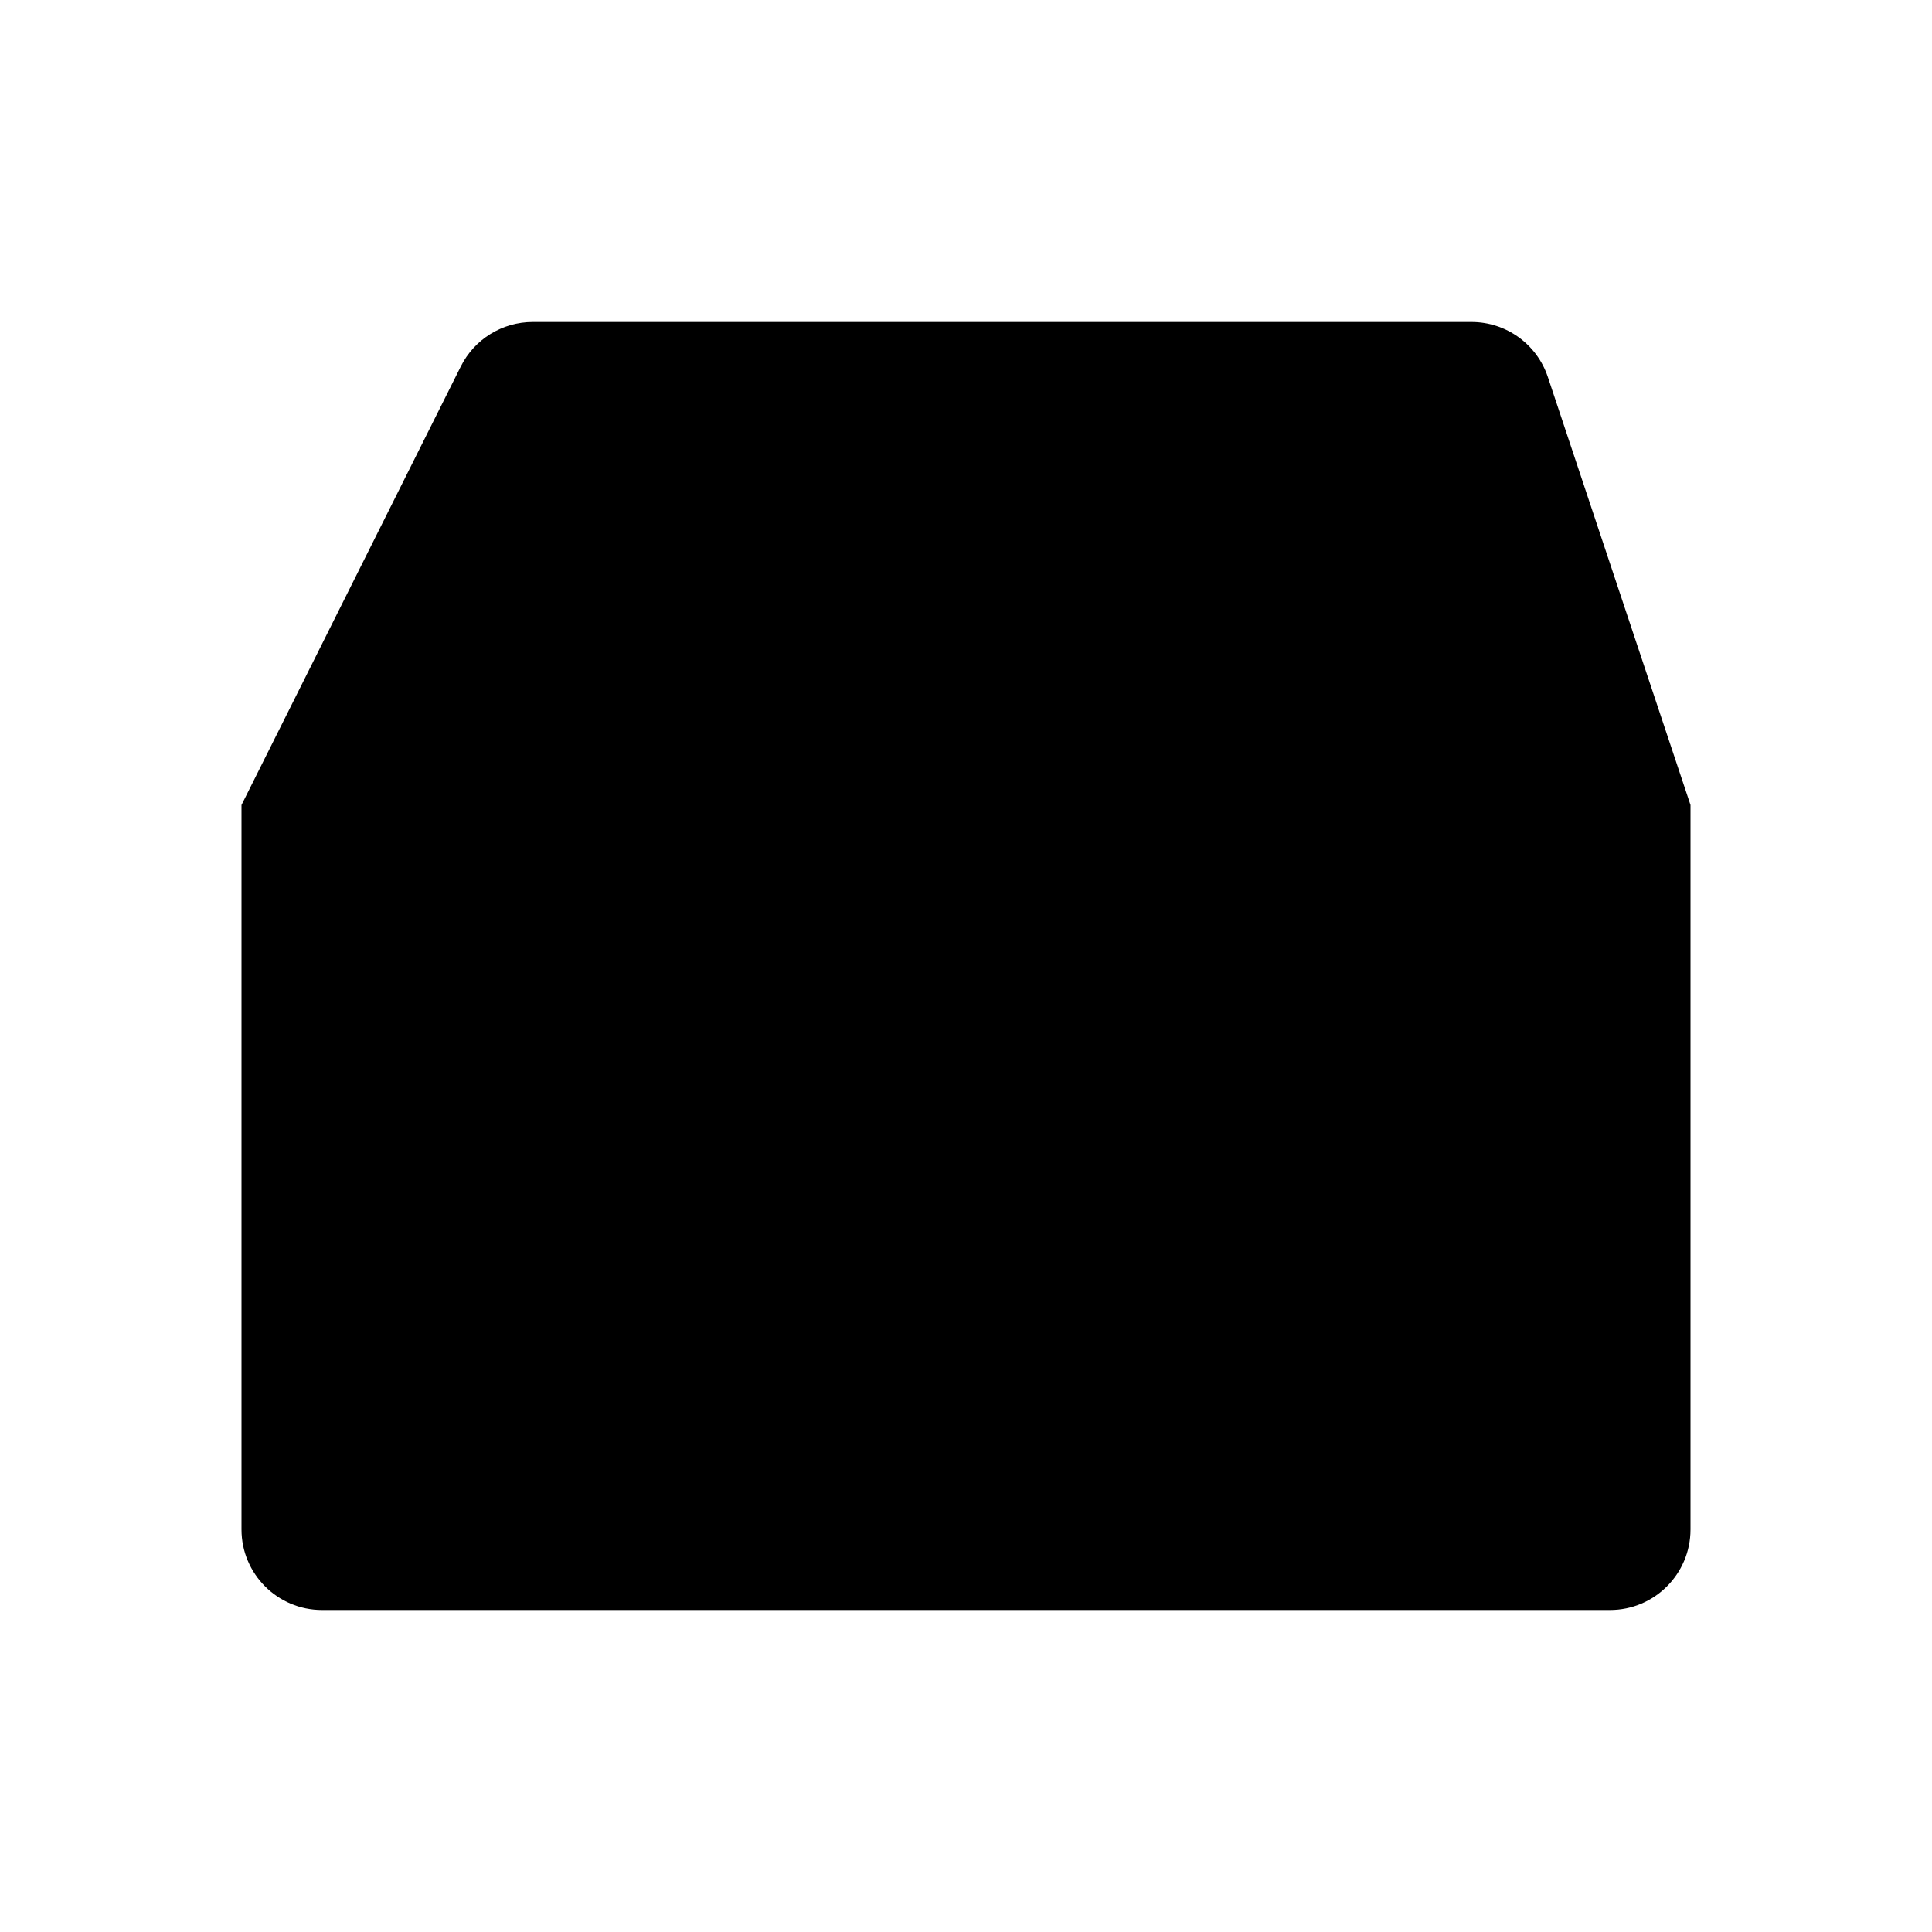
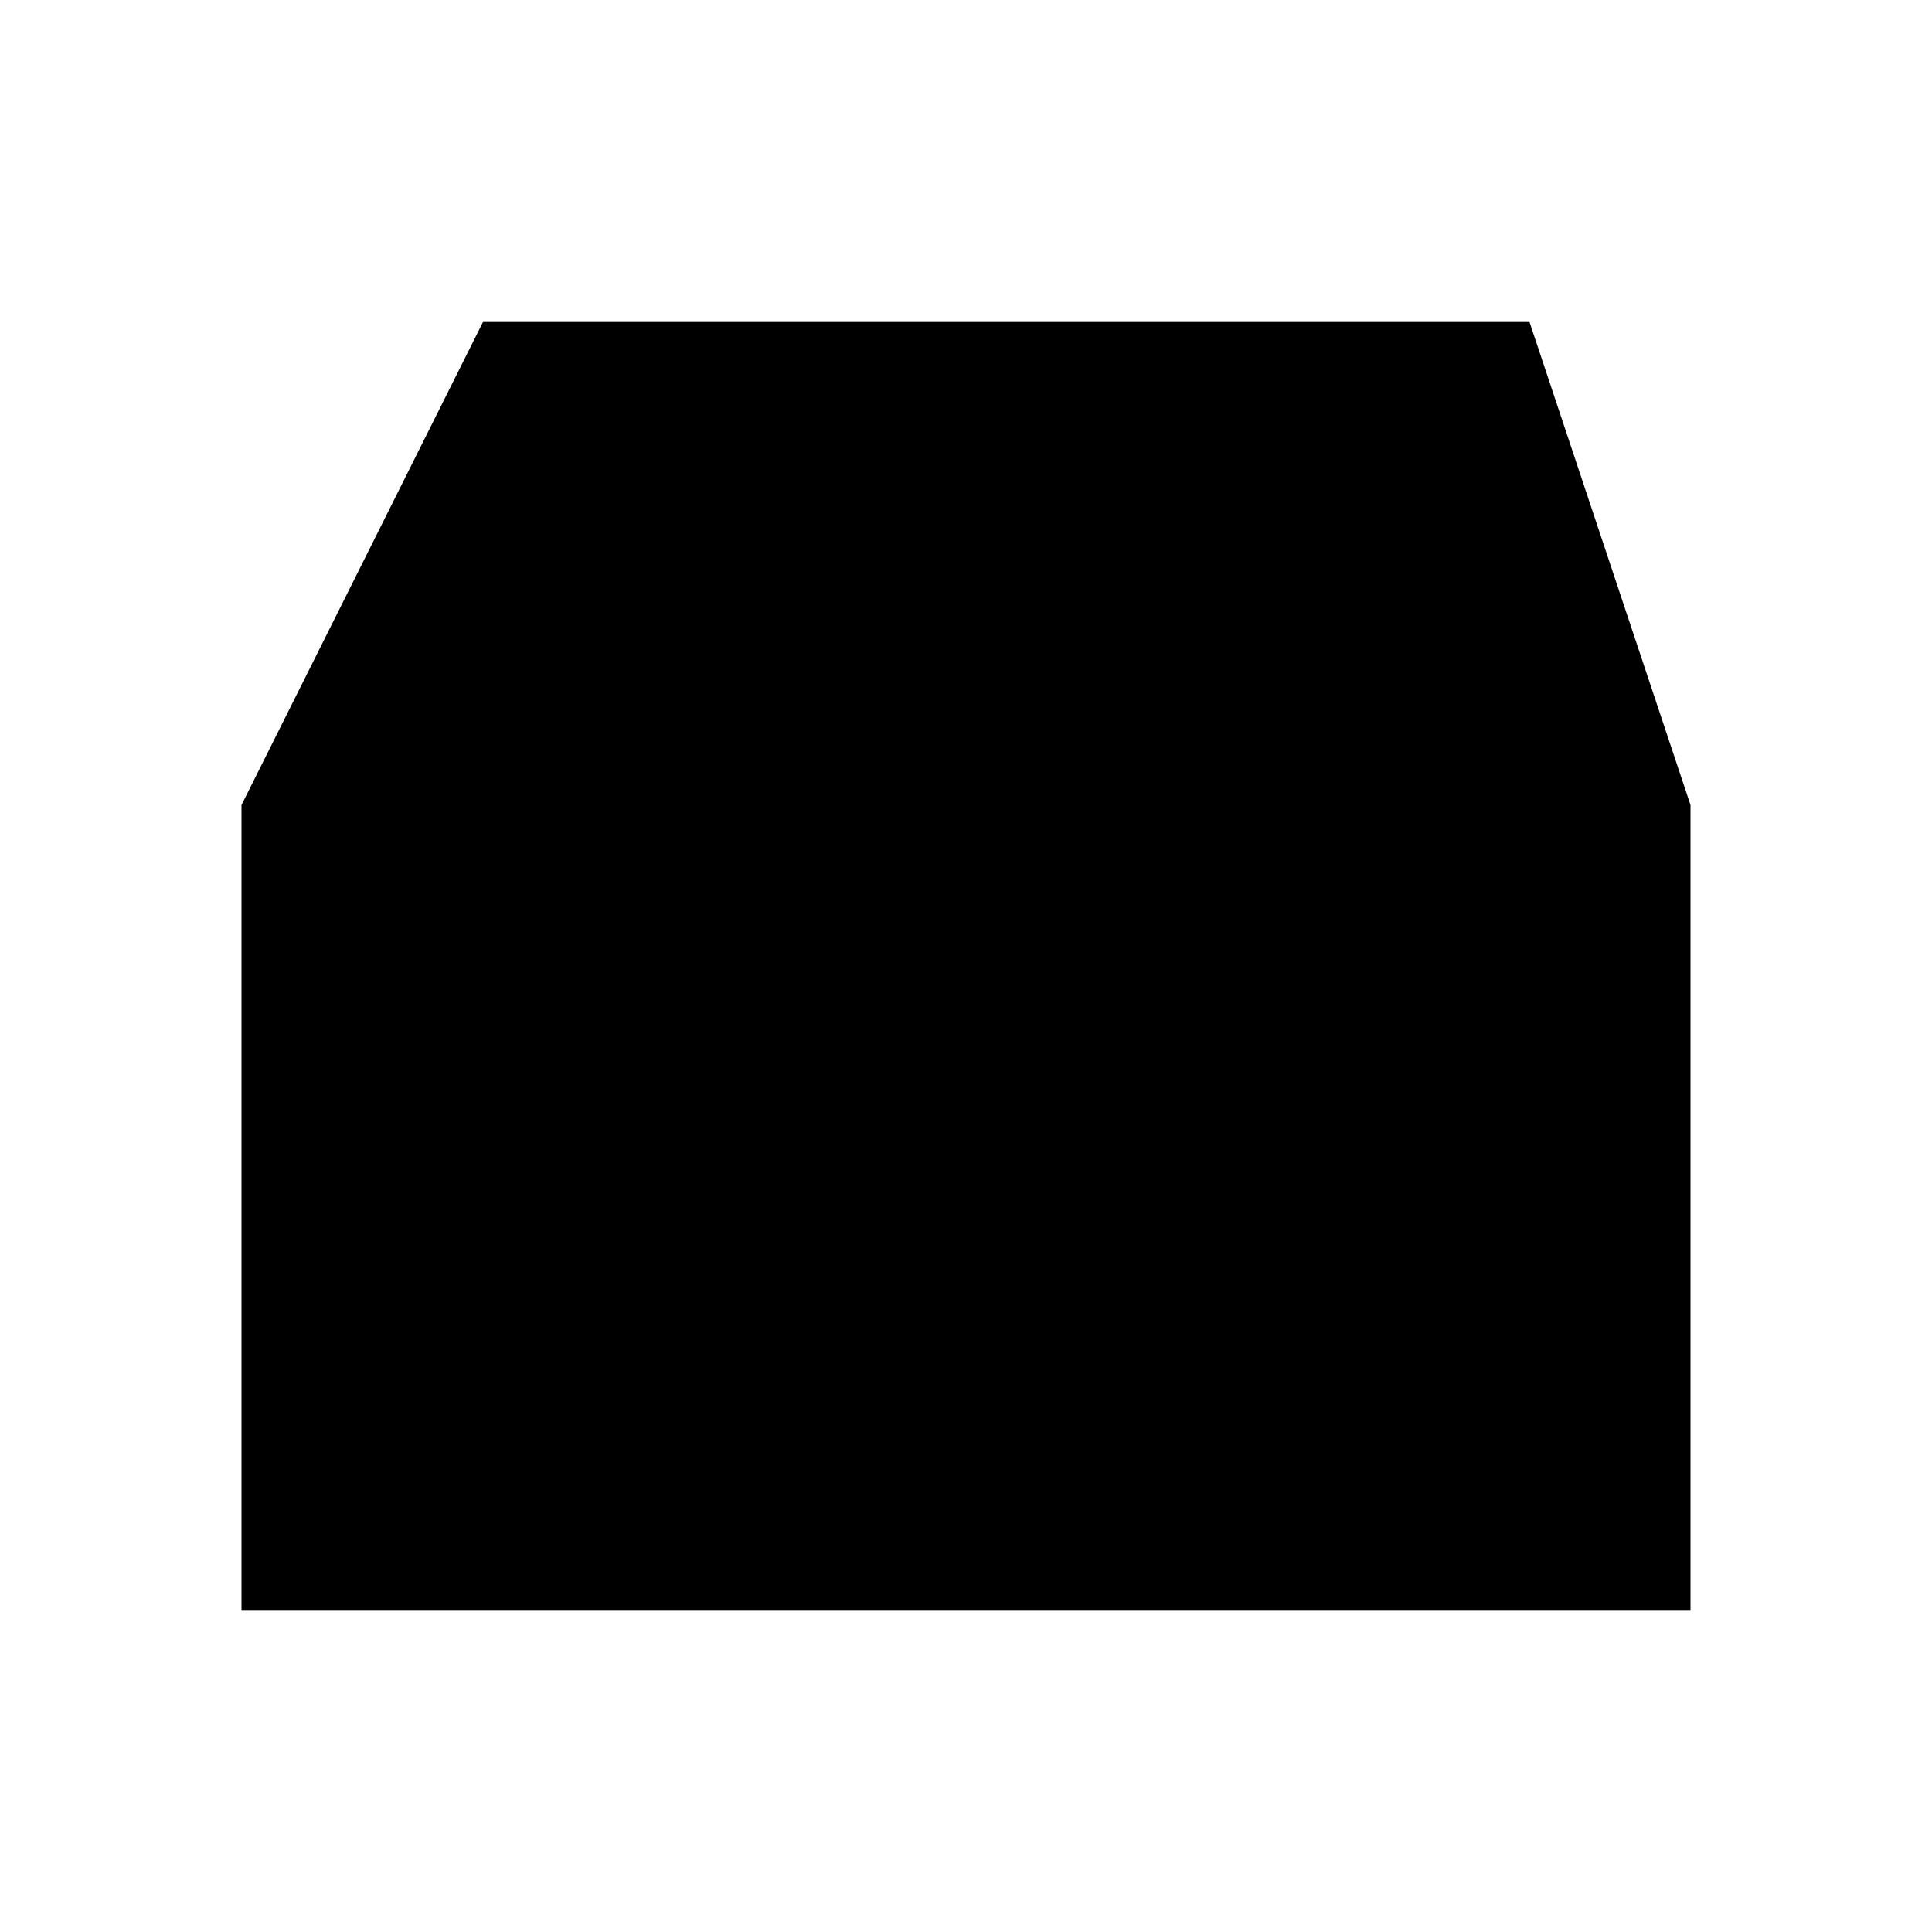
- <svg xmlns="http://www.w3.org/2000/svg" role="img" width="24" height="24" viewBox="0 0 24 24">
-   <polyline points="3 10 9 10 9 13 15 13 15 10 21 10" />
-   <path d="M3,10 L5.724,4.553 C5.893,4.214 6.239,4 6.618,4 L18.279,4 C18.71,4 19.092,4.275 19.228,4.684 L21,10 L21,19 C21,19.552 20.552,20 20,20 L4,20 C3.448,20 3,19.552 3,19 L3,10 Z" />
+ <svg xmlns="http://www.w3.org/2000/svg" role="img" width="24" height="24" viewBox="0 0 24 24" aria-labelledby="inboxIconTitle inboxIconDesc">
+   <path stroke-linecap="round" d="M3 10h6v3h6v-3h6" />
+   <path d="M3 10l3-6h13l2 6v10H3z" />
</svg>
